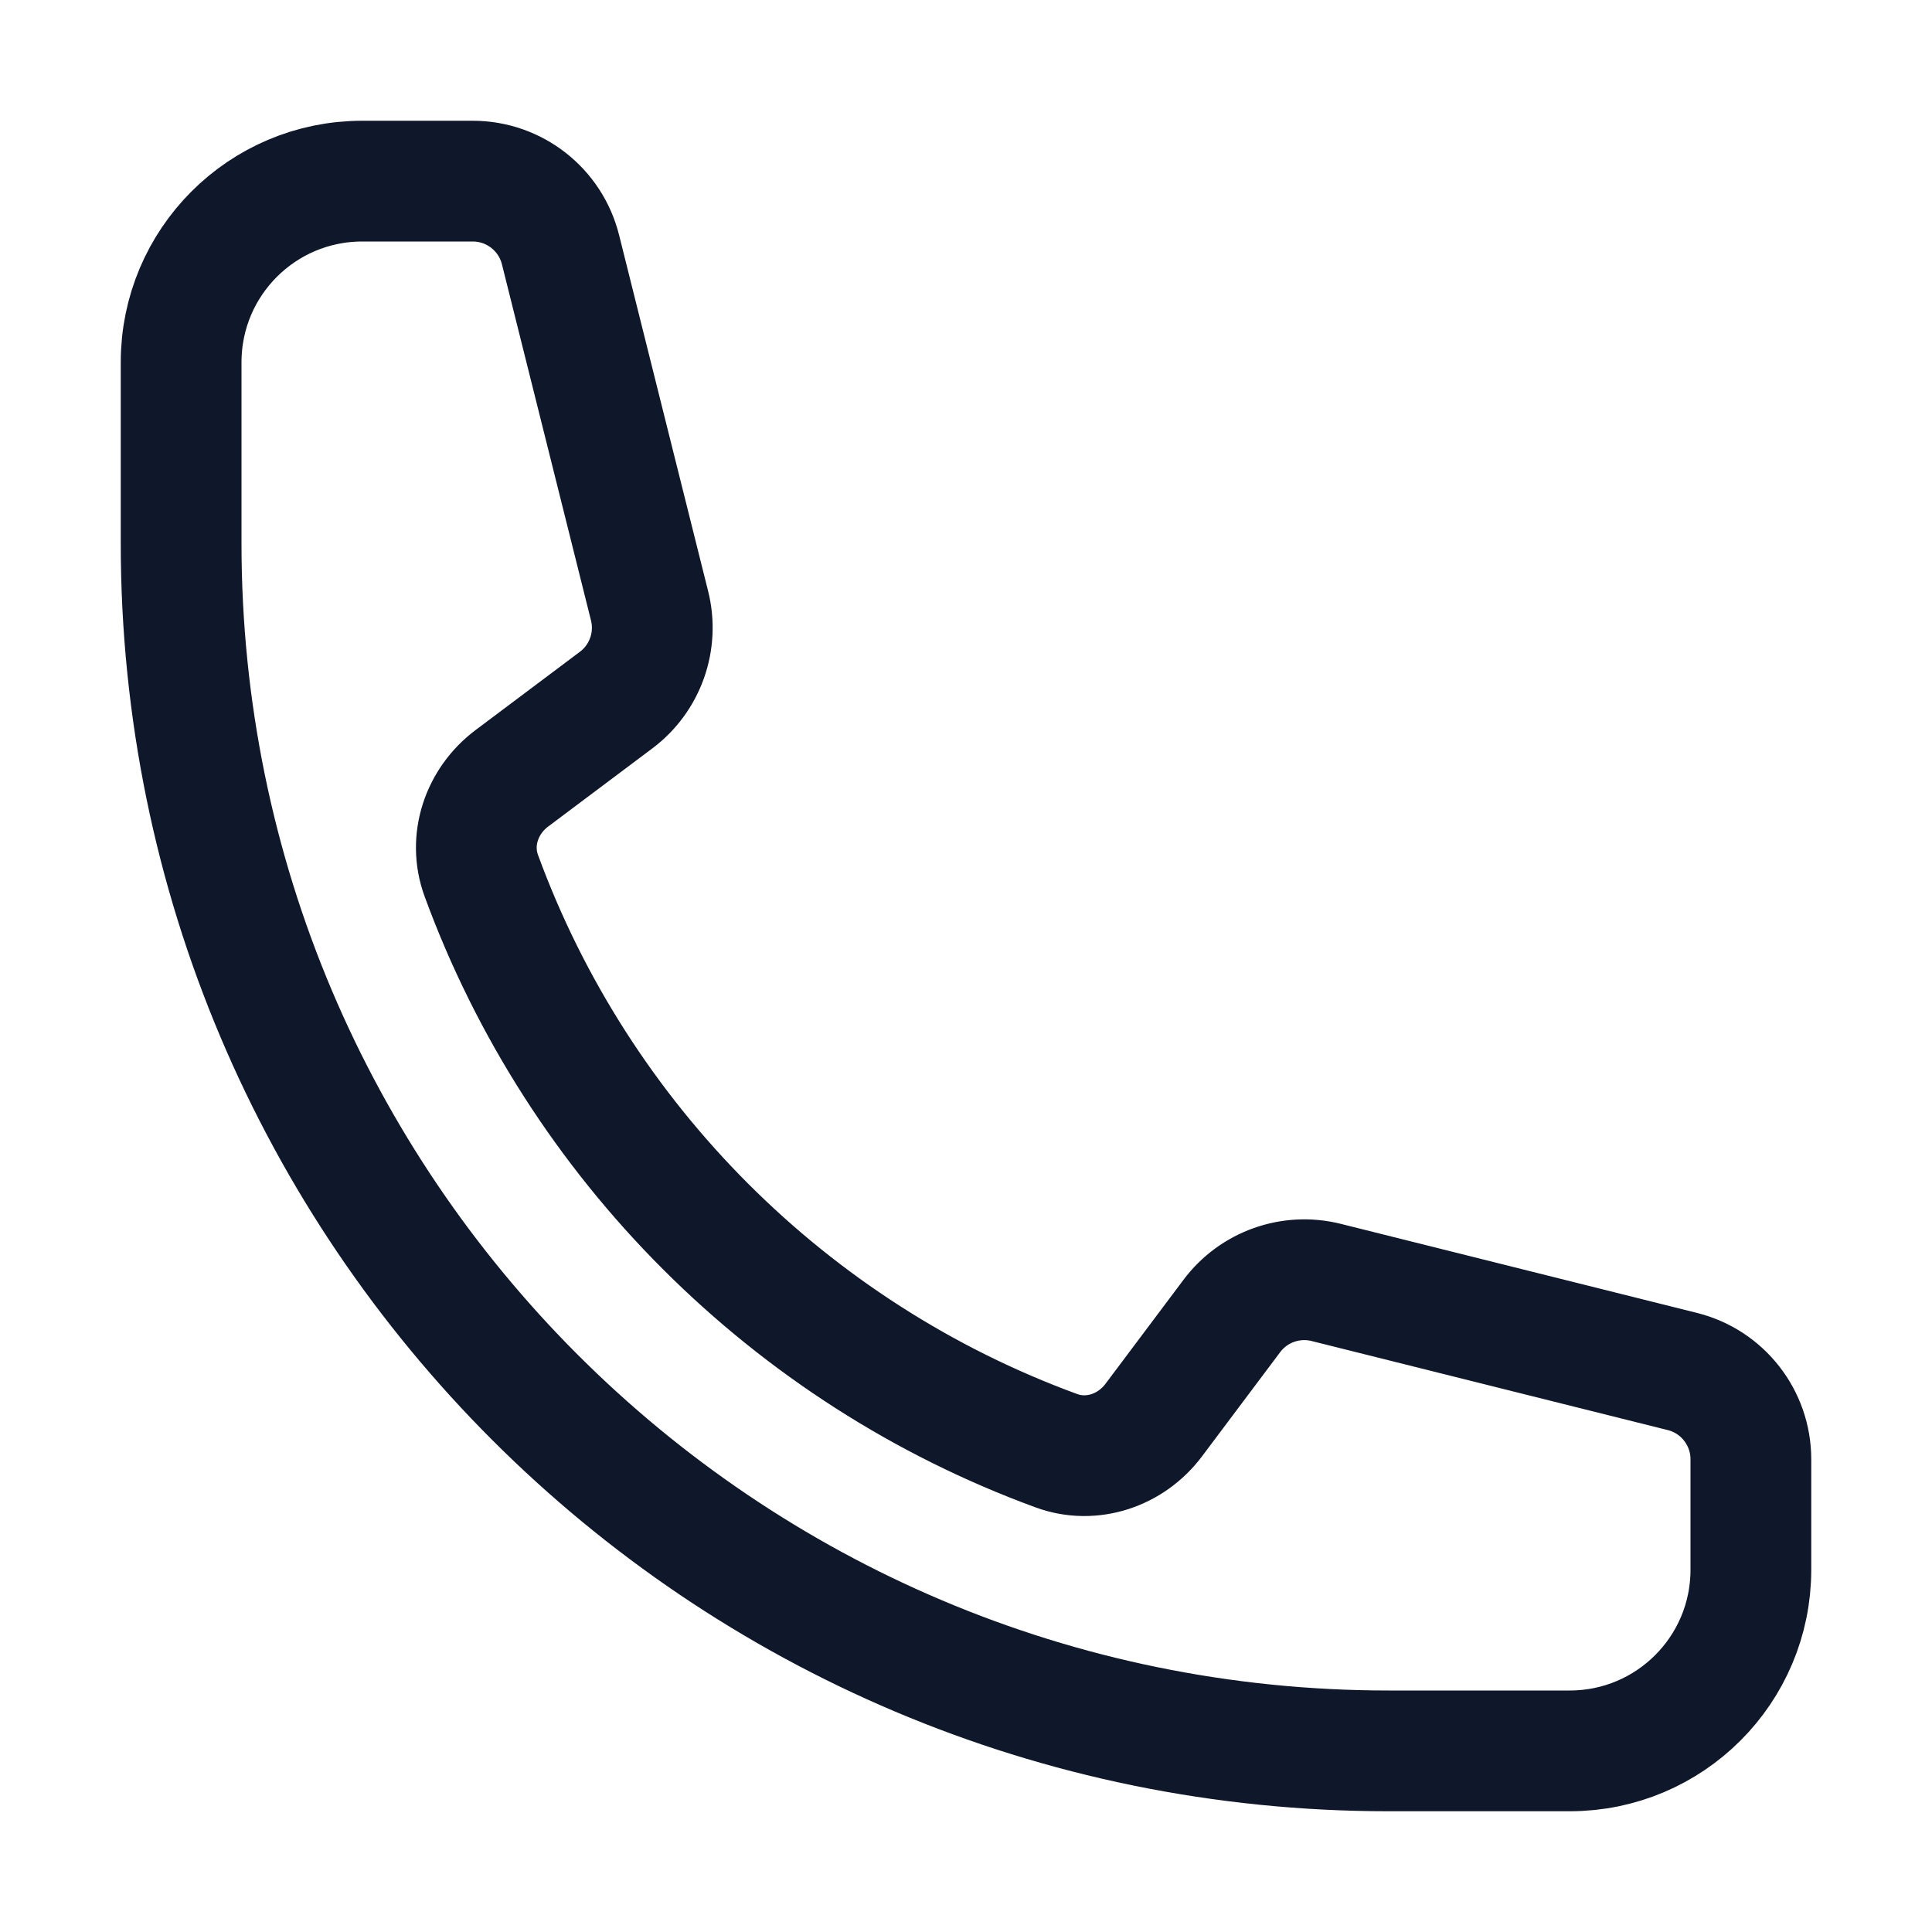
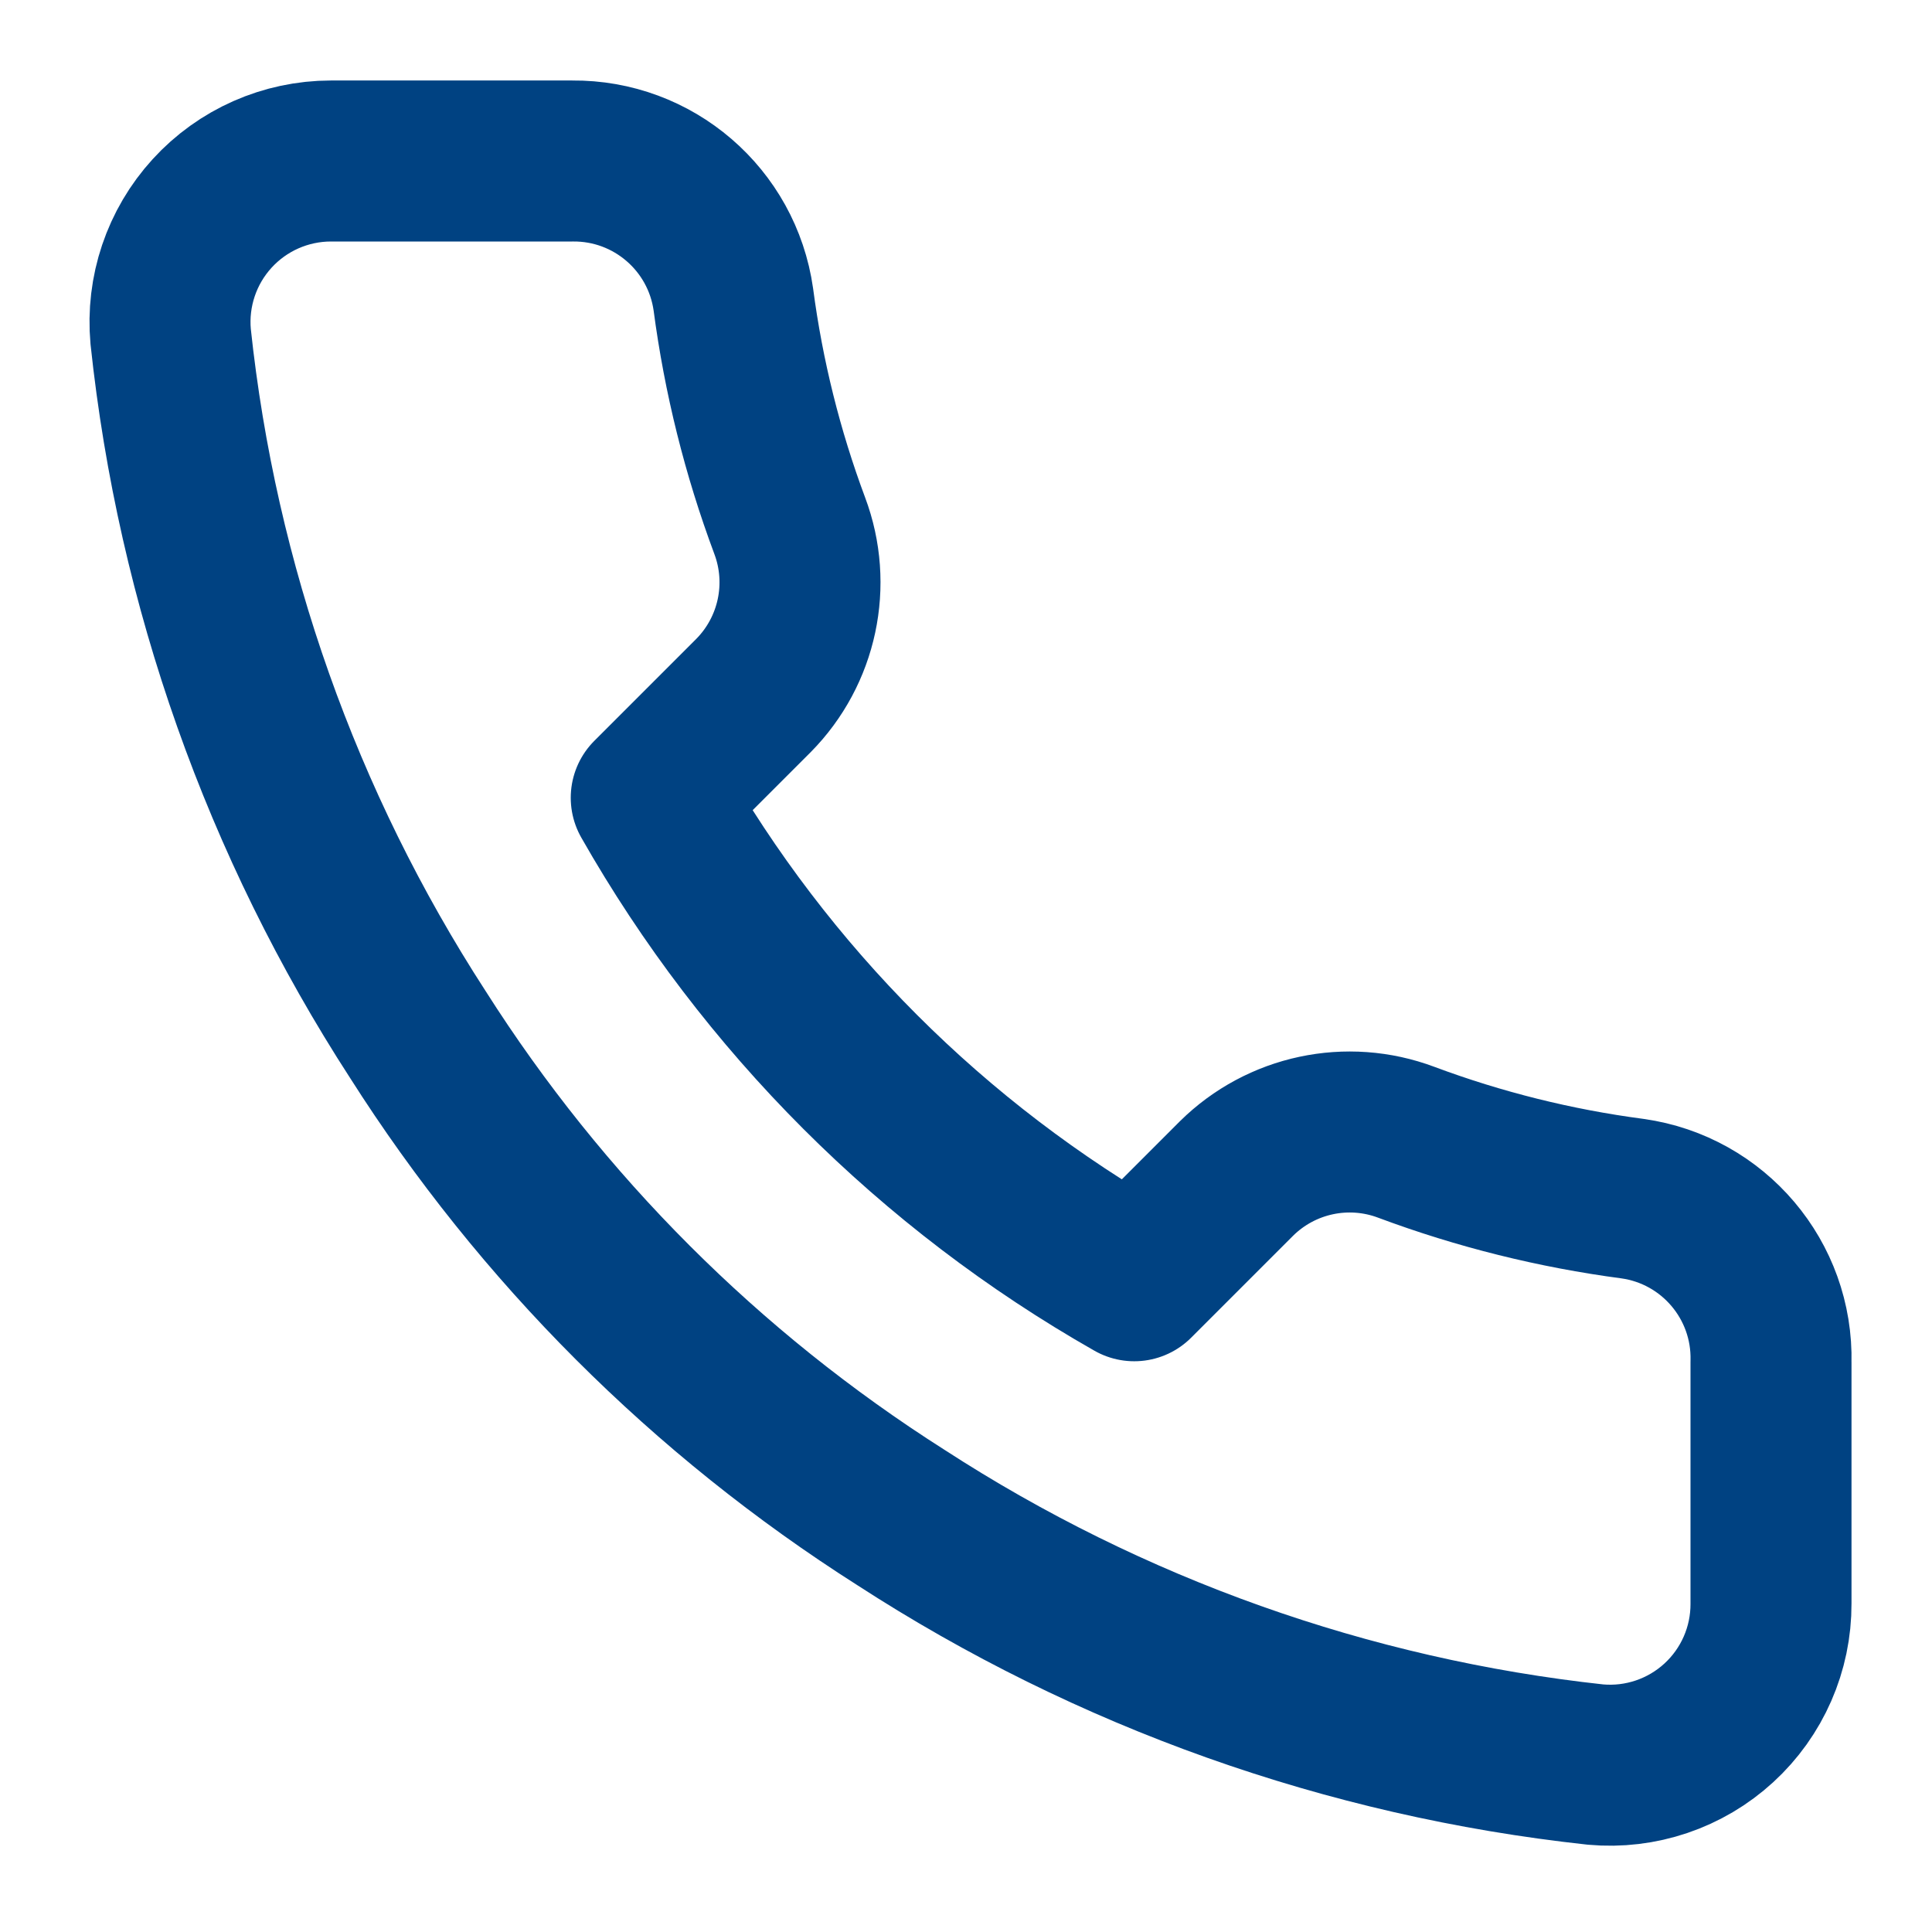
- <svg xmlns="http://www.w3.org/2000/svg" width="24" height="24" viewBox="0 0 24 24" fill="none">
-   <path d="M2.25 6.75C2.25 15.034 8.966 21.75 17.25 21.75H19.5C20.743 21.75 21.75 20.743 21.75 19.5V18.128C21.75 17.612 21.399 17.162 20.898 17.037L16.475 15.931C16.035 15.821 15.573 15.986 15.302 16.348L14.332 17.641C14.05 18.017 13.563 18.183 13.122 18.021C9.815 16.81 7.19 14.185 5.979 10.878C5.817 10.437 5.983 9.95 6.359 9.668L7.652 8.698C8.015 8.427 8.179 7.964 8.069 7.525L6.963 3.102C6.838 2.601 6.388 2.25 5.872 2.25H4.5C3.257 2.25 2.25 3.257 2.25 4.5V6.75Z" stroke="#0F172A" stroke-width="1.5" stroke-linecap="round" stroke-linejoin="round" />
+ <svg xmlns="http://www.w3.org/2000/svg" viewBox="0 0 24 24" fill="none" stroke="#004282" stroke-width="2" stroke-linecap="round" stroke-linejoin="round">
+   <path d="M22 16.92v3a2 2 0 0 1-2.18 2 19.79 19.79 0 0 1-8.63-3.07 19.5 19.5 0 0 1-6-6 19.79 19.79 0 0 1-3.07-8.67A2 2 0 0 1 4.11 2h3a2 2 0 0 1 2 1.72 12.84 12.84 0 0 0 .7 2.81 2 2 0 0 1-.45 2.11L8.09 9.91a16 16 0 0 0 6 6l1.27-1.27a2 2 0 0 1 2.11-.45 12.84 12.84 0 0 0 2.81.7A2 2 0 0 1 22 16.92z" />
</svg>
